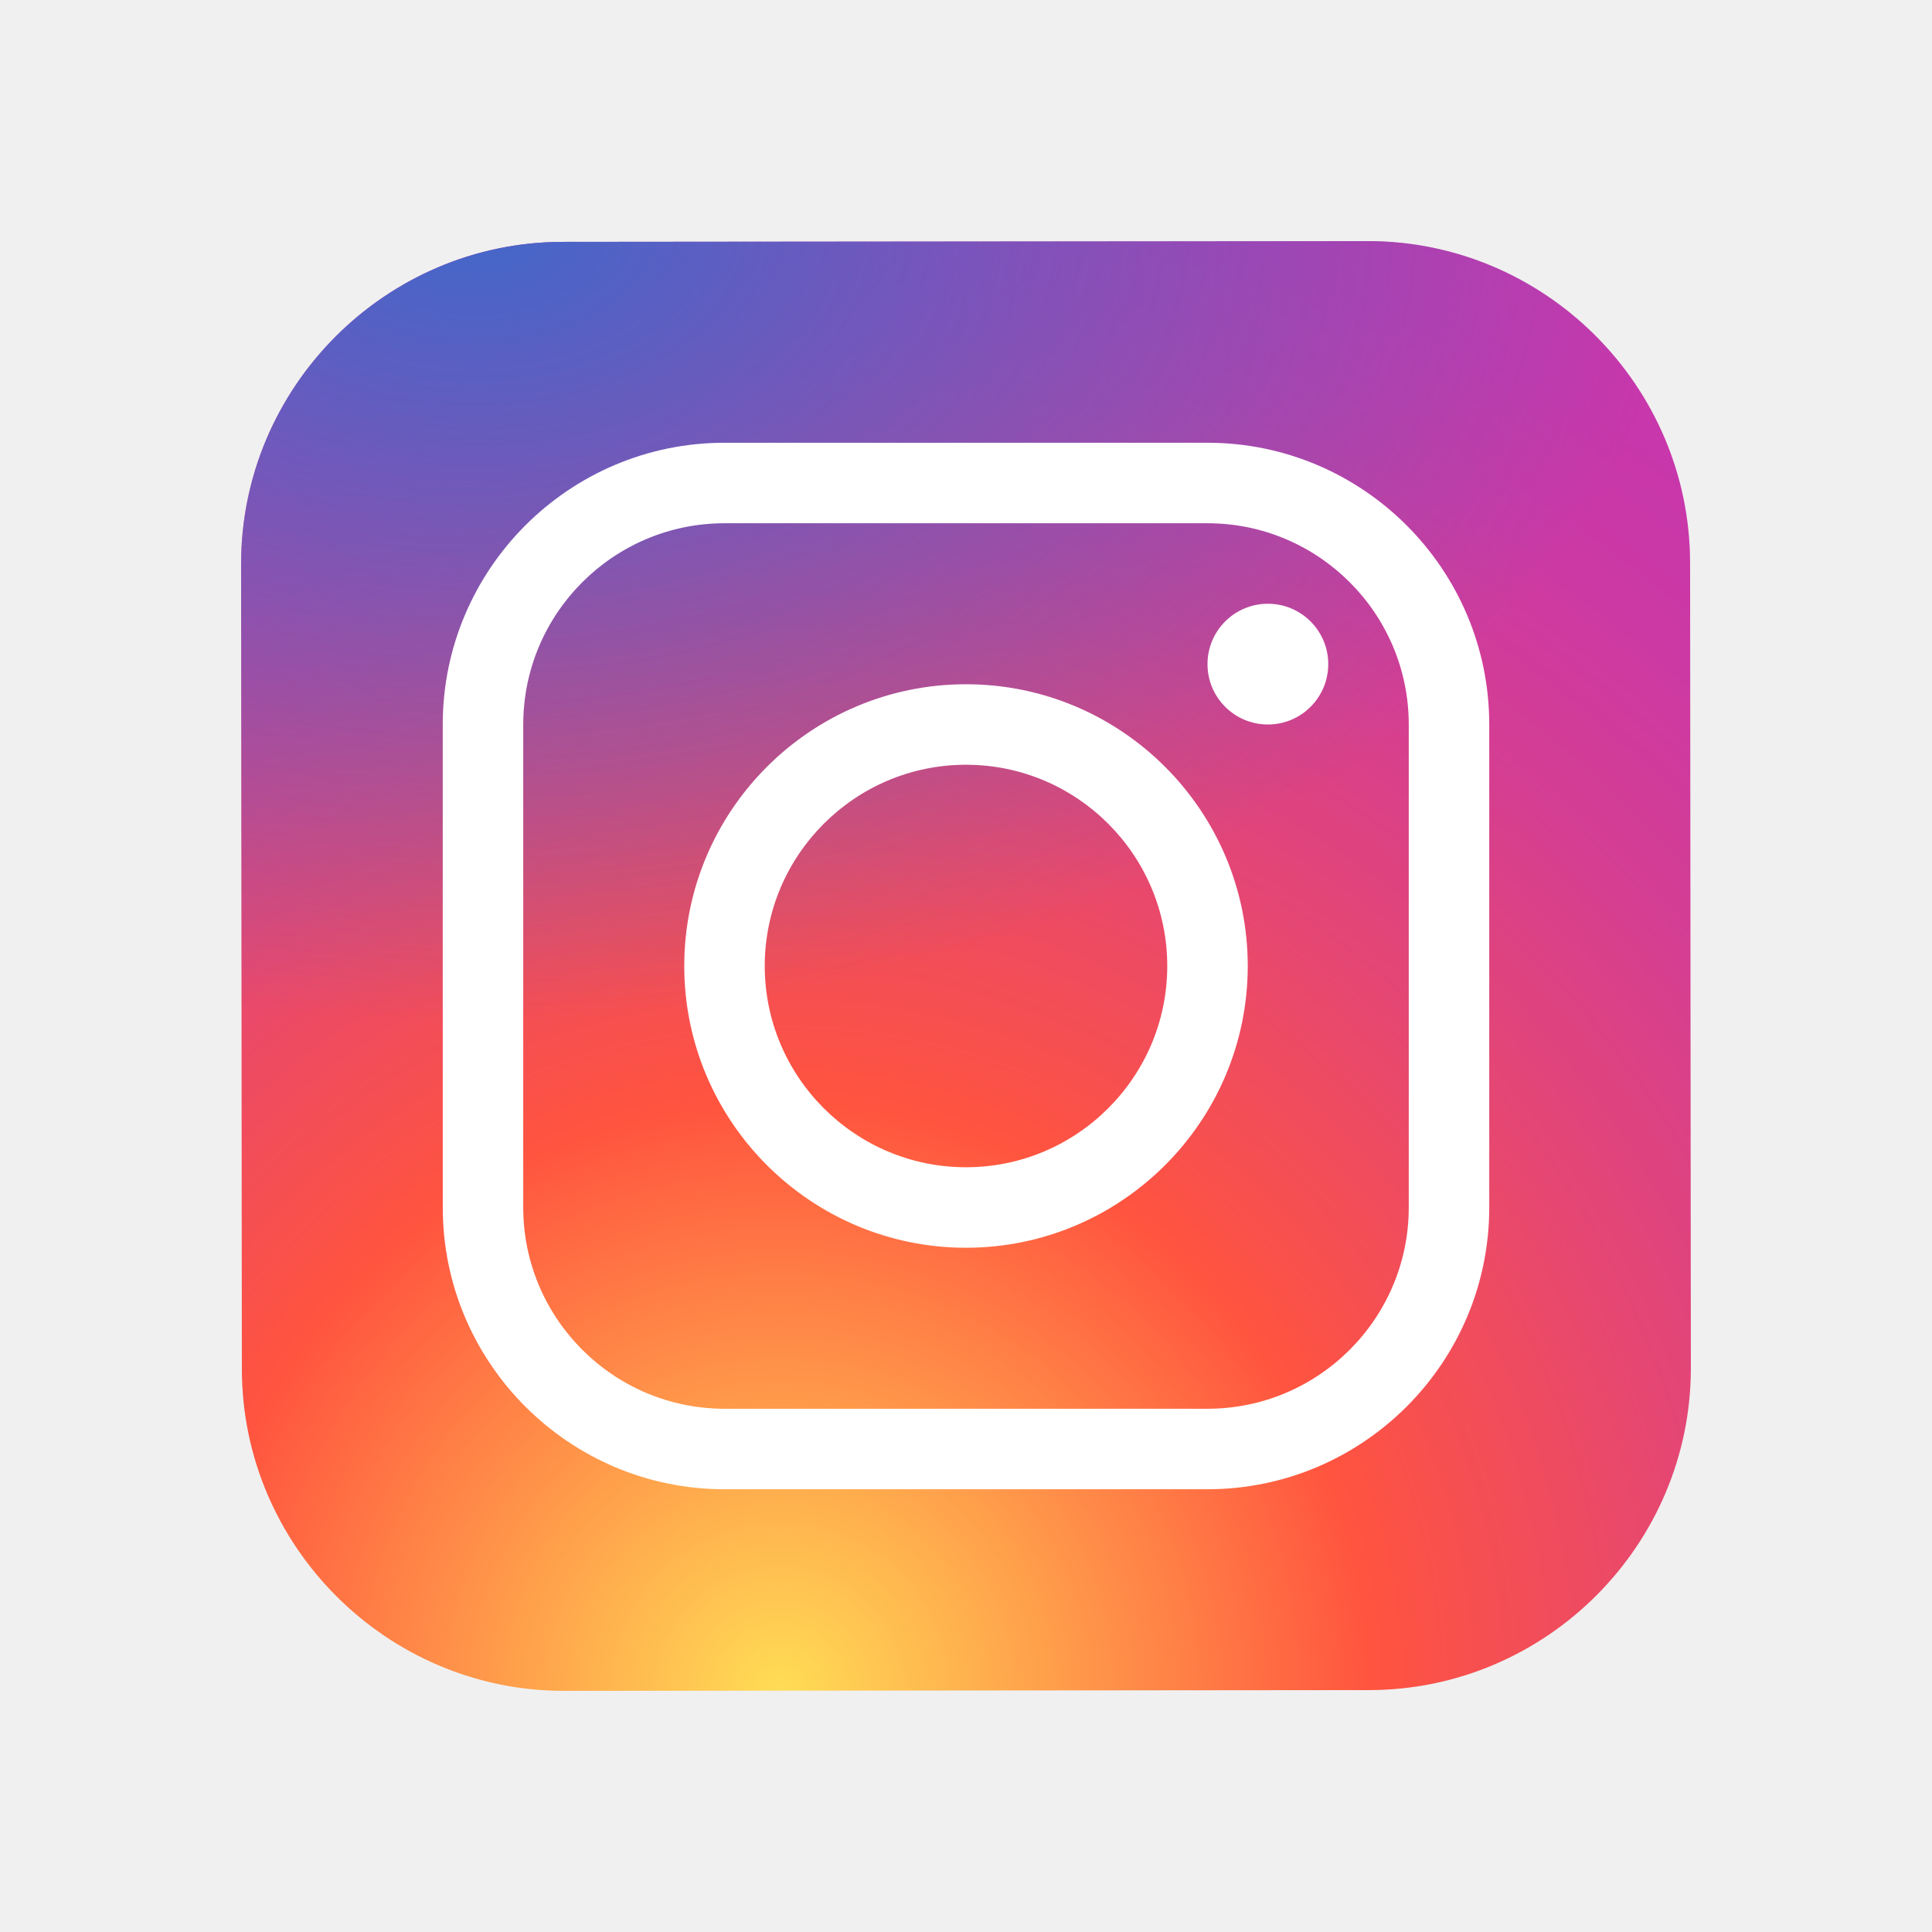
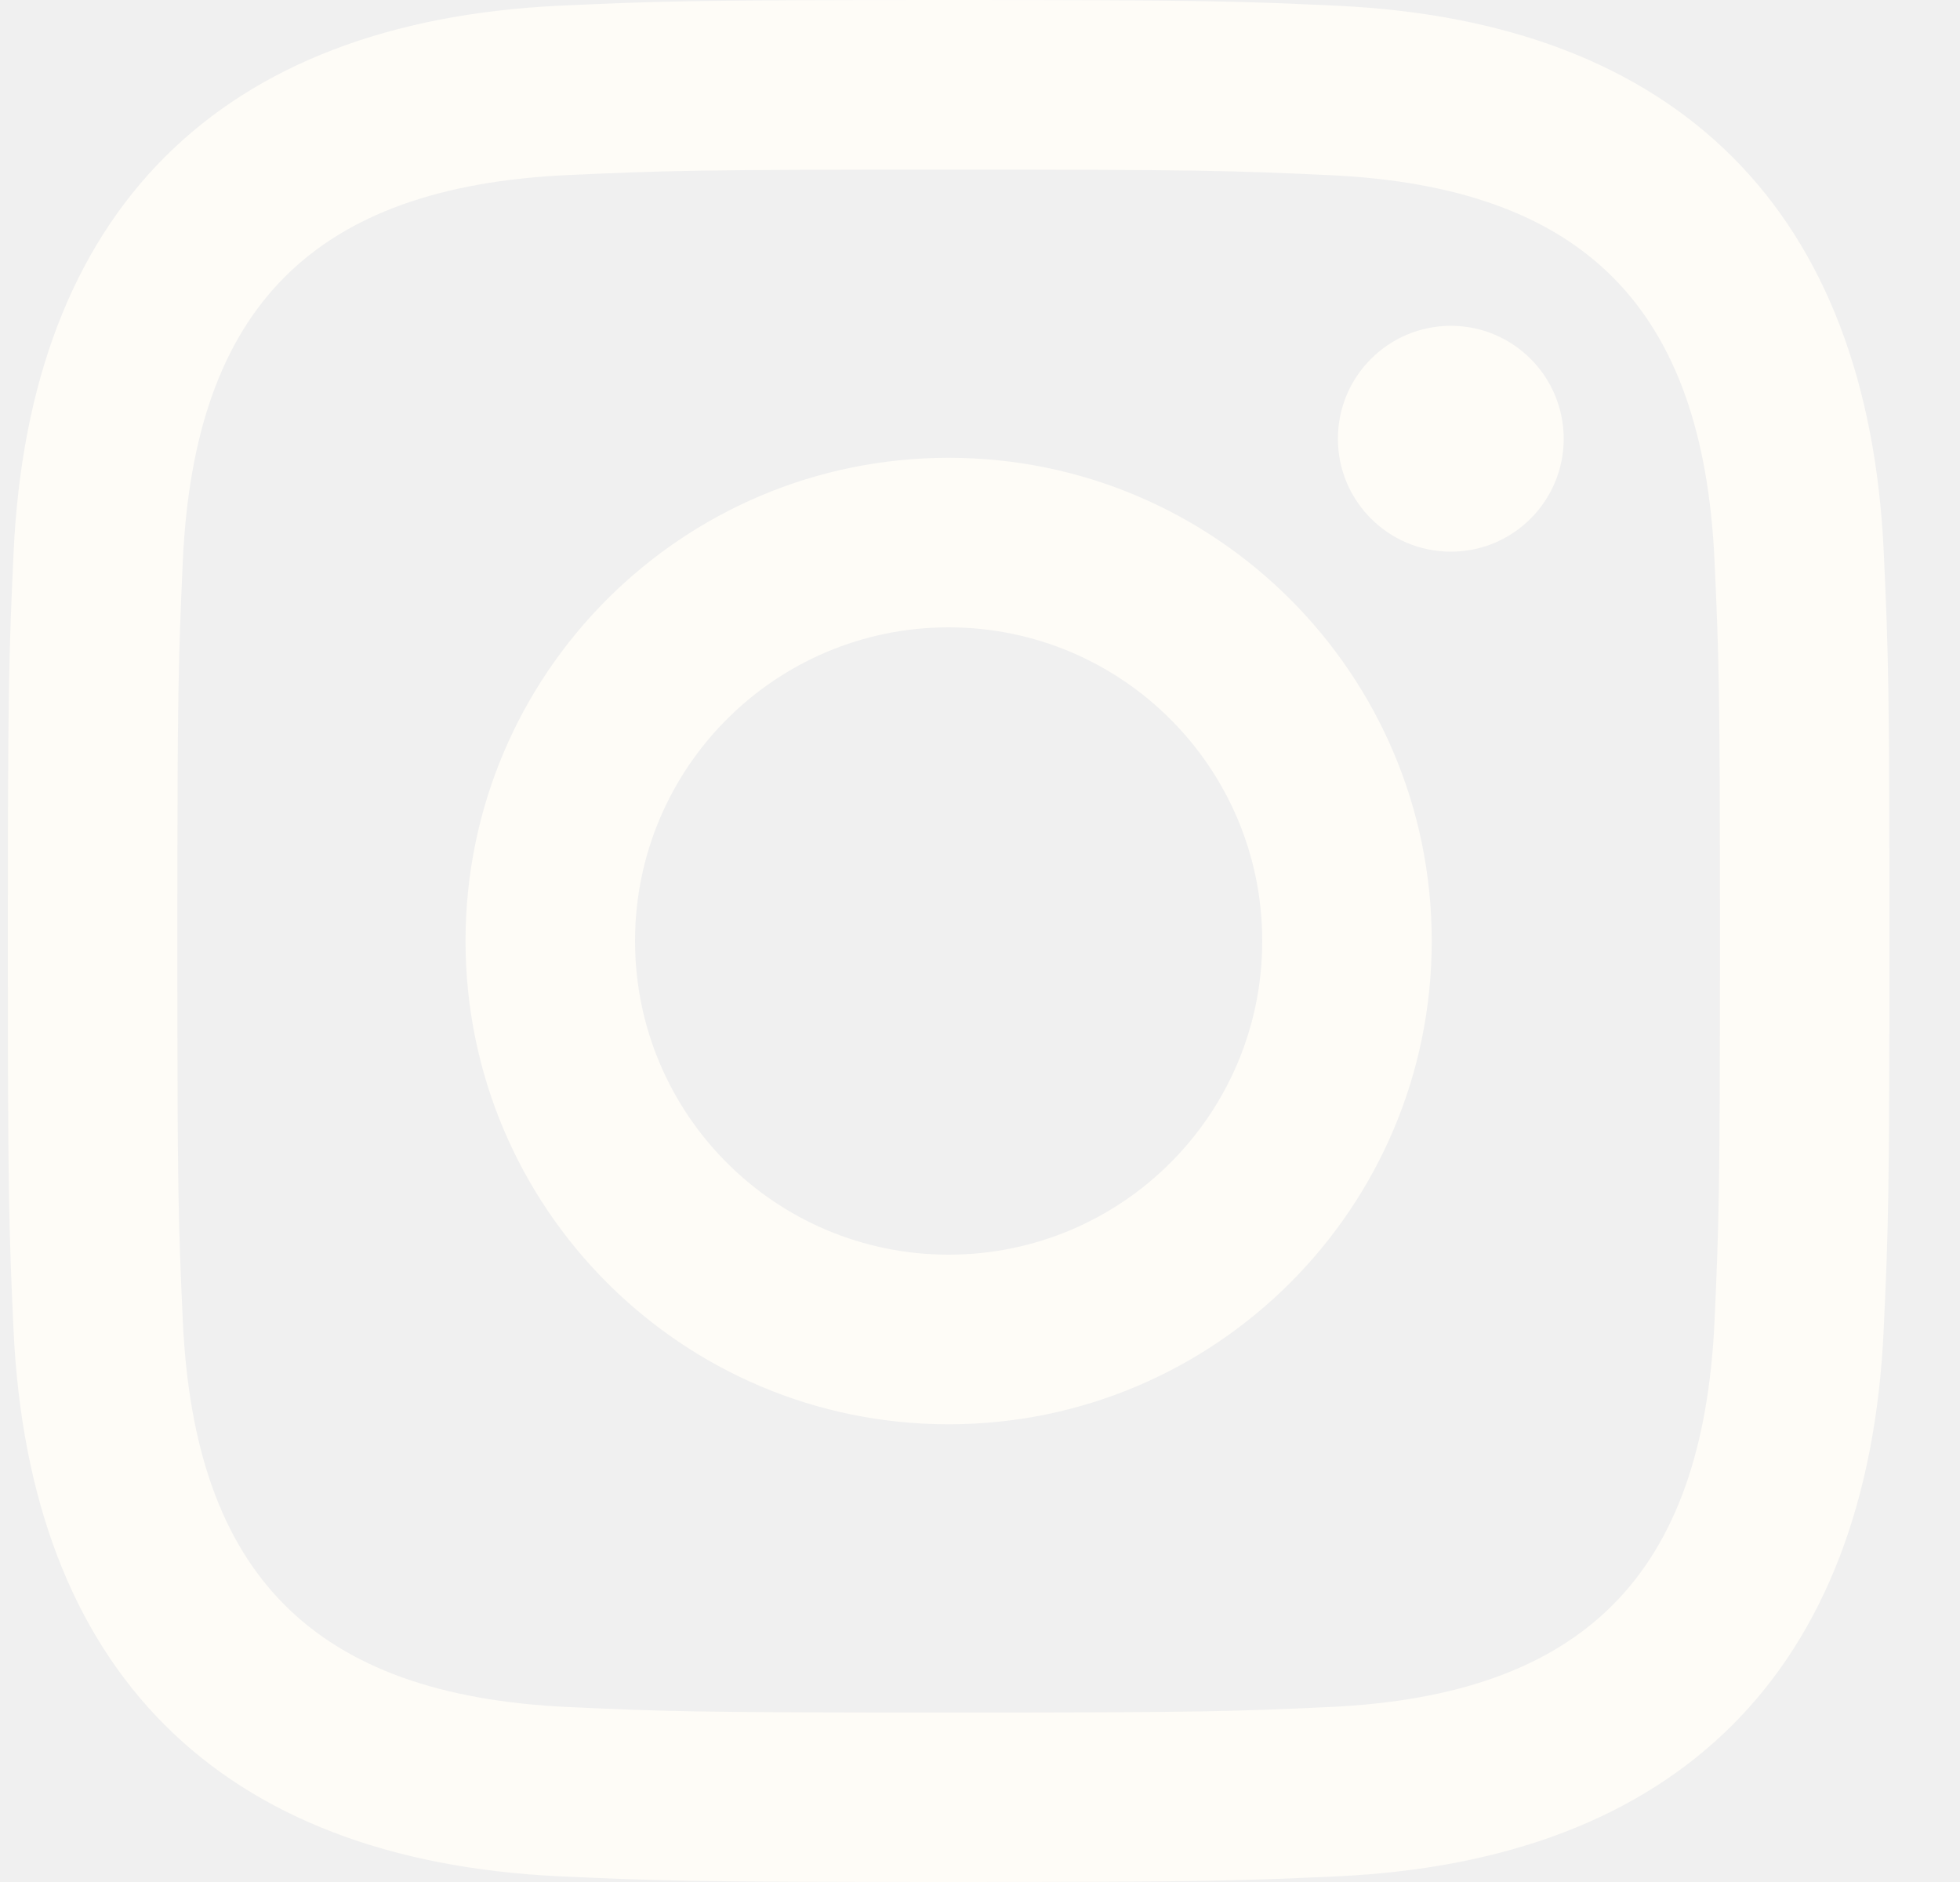
- <svg xmlns="http://www.w3.org/2000/svg" viewBox="0 0 48 48" width="48px" height="48px">
-   <radialGradient id="yOrnnhliCrdS2gy~4tD8ma" cx="19.38" cy="42.035" r="44.899" gradientUnits="userSpaceOnUse">
-     <stop offset="0" stop-color="#fd5" />
-     <stop offset=".328" stop-color="#ff543f" />
-     <stop offset=".348" stop-color="#fc5245" />
-     <stop offset=".504" stop-color="#e64771" />
-     <stop offset=".643" stop-color="#d53e91" />
-     <stop offset=".761" stop-color="#cc39a4" />
-     <stop offset=".841" stop-color="#c837ab" />
-   </radialGradient>
-   <path fill="url(#yOrnnhliCrdS2gy~4tD8ma)" d="M34.017,41.99l-20,0.019c-4.4,0.004-8.003-3.592-8.008-7.992l-0.019-20 c-0.004-4.4,3.592-8.003,7.992-8.008l20-0.019c4.4-0.004,8.003,3.592,8.008,7.992l0.019,20 C42.014,38.383,38.417,41.986,34.017,41.99z" />
-   <radialGradient id="yOrnnhliCrdS2gy~4tD8mb" cx="11.786" cy="5.54" r="29.813" gradientTransform="matrix(1 0 0 .6663 0 1.849)" gradientUnits="userSpaceOnUse">
-     <stop offset="0" stop-color="#4168c9" />
-     <stop offset=".999" stop-color="#4168c9" stop-opacity="0" />
-   </radialGradient>
-   <path fill="url(#yOrnnhliCrdS2gy~4tD8mb)" d="M34.017,41.99l-20,0.019c-4.4,0.004-8.003-3.592-8.008-7.992l-0.019-20 c-0.004-4.4,3.592-8.003,7.992-8.008l20-0.019c4.4-0.004,8.003,3.592,8.008,7.992l0.019,20 C42.014,38.383,38.417,41.986,34.017,41.99z" />
-   <path fill="#fff" d="M24,31c-3.859,0-7-3.14-7-7s3.141-7,7-7s7,3.14,7,7S27.859,31,24,31z M24,19c-2.757,0-5,2.243-5,5 s2.243,5,5,5s5-2.243,5-5S26.757,19,24,19z" />
-   <circle cx="31.5" cy="16.5" r="1.5" fill="#fff" />
-   <path fill="#fff" d="M30,37H18c-3.859,0-7-3.14-7-7V18c0-3.86,3.141-7,7-7h12c3.859,0,7,3.14,7,7v12 C37,33.86,33.859,37,30,37z M18,13c-2.757,0-5,2.243-5,5v12c0,2.757,2.243,5,5,5h12c2.757,0,5-2.243,5-5V18c0-2.757-2.243-5-5-5H18z" />
+ <svg xmlns="http://www.w3.org/2000/svg" width="25" height="24" viewBox="0 0 25 24" fill="none">
+   <path fill-rule="evenodd" clip-rule="evenodd" d="M12.1 0C8.841 0 8.433 0.014 7.153 0.072C2.795 0.272 0.373 2.69 0.173 7.052C0.114 8.333 0.1 8.741 0.1 12C0.1 15.259 0.114 15.668 0.172 16.948C0.372 21.306 2.79 23.728 7.152 23.928C8.433 23.986 8.841 24 12.1 24C15.359 24 15.768 23.986 17.048 23.928C21.402 23.728 23.83 21.31 24.027 16.948C24.086 15.668 24.1 15.259 24.1 12C24.1 8.741 24.086 8.333 24.028 7.053C23.832 2.699 21.411 0.273 17.049 0.073C15.768 0.014 15.359 0 12.1 0ZM12.1 2.163C15.304 2.163 15.684 2.175 16.95 2.233C20.202 2.381 21.721 3.924 21.869 7.152C21.927 8.417 21.938 8.797 21.938 12.001C21.938 15.206 21.926 15.585 21.869 16.85C21.72 20.075 20.205 21.621 16.95 21.769C15.684 21.827 15.306 21.839 12.1 21.839C8.896 21.839 8.516 21.827 7.251 21.769C3.991 21.62 2.48 20.07 2.332 16.849C2.274 15.584 2.262 15.205 2.262 12C2.262 8.796 2.275 8.417 2.332 7.151C2.481 3.924 3.996 2.38 7.251 2.232C8.517 2.175 8.896 2.163 12.1 2.163ZM5.938 12C5.938 8.597 8.697 5.838 12.1 5.838C15.503 5.838 18.262 8.597 18.262 12C18.262 15.404 15.503 18.163 12.1 18.163C8.697 18.163 5.938 15.403 5.938 12ZM12.1 16C9.891 16 8.1 14.21 8.1 12C8.1 9.791 9.891 8 12.1 8C14.309 8 16.1 9.791 16.1 12C16.1 14.21 14.309 16 12.1 16ZM17.065 5.595C17.065 4.8 17.71 4.155 18.506 4.155C19.301 4.155 19.945 4.8 19.945 5.595C19.945 6.39 19.301 7.035 18.506 7.035C17.71 7.035 17.065 6.39 17.065 5.595Z" fill="#FEFCF7" />
</svg>
